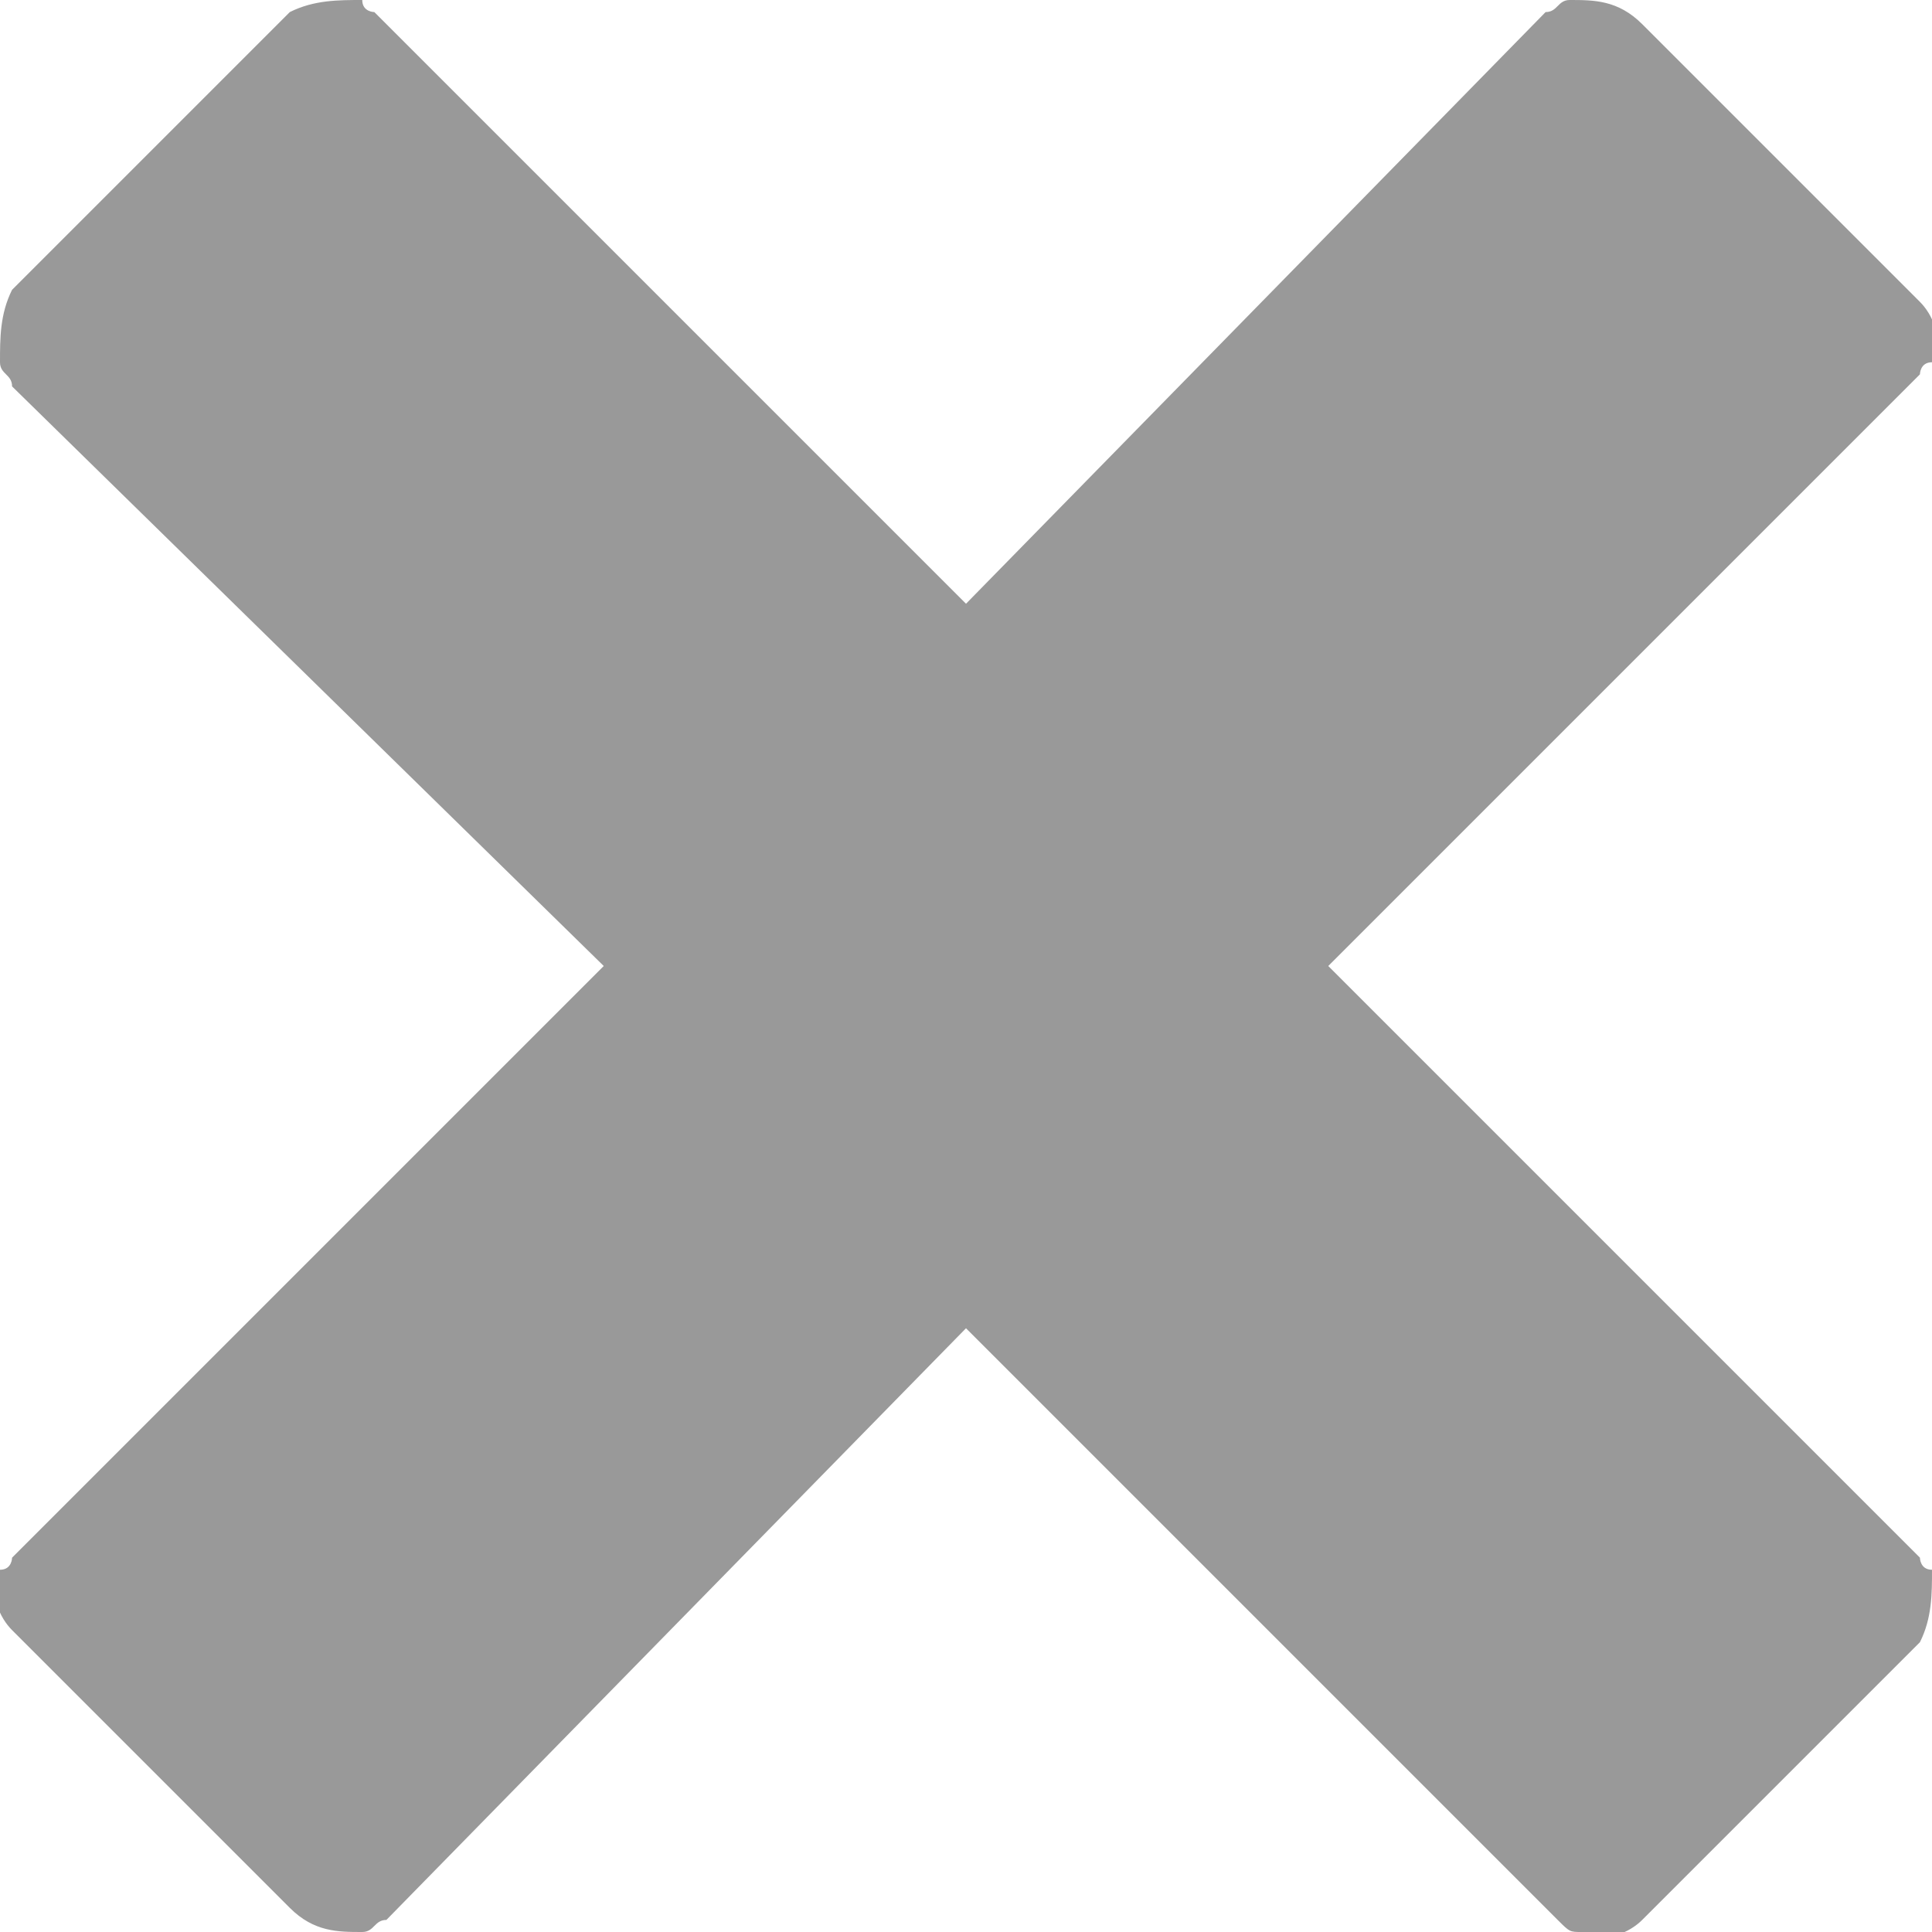
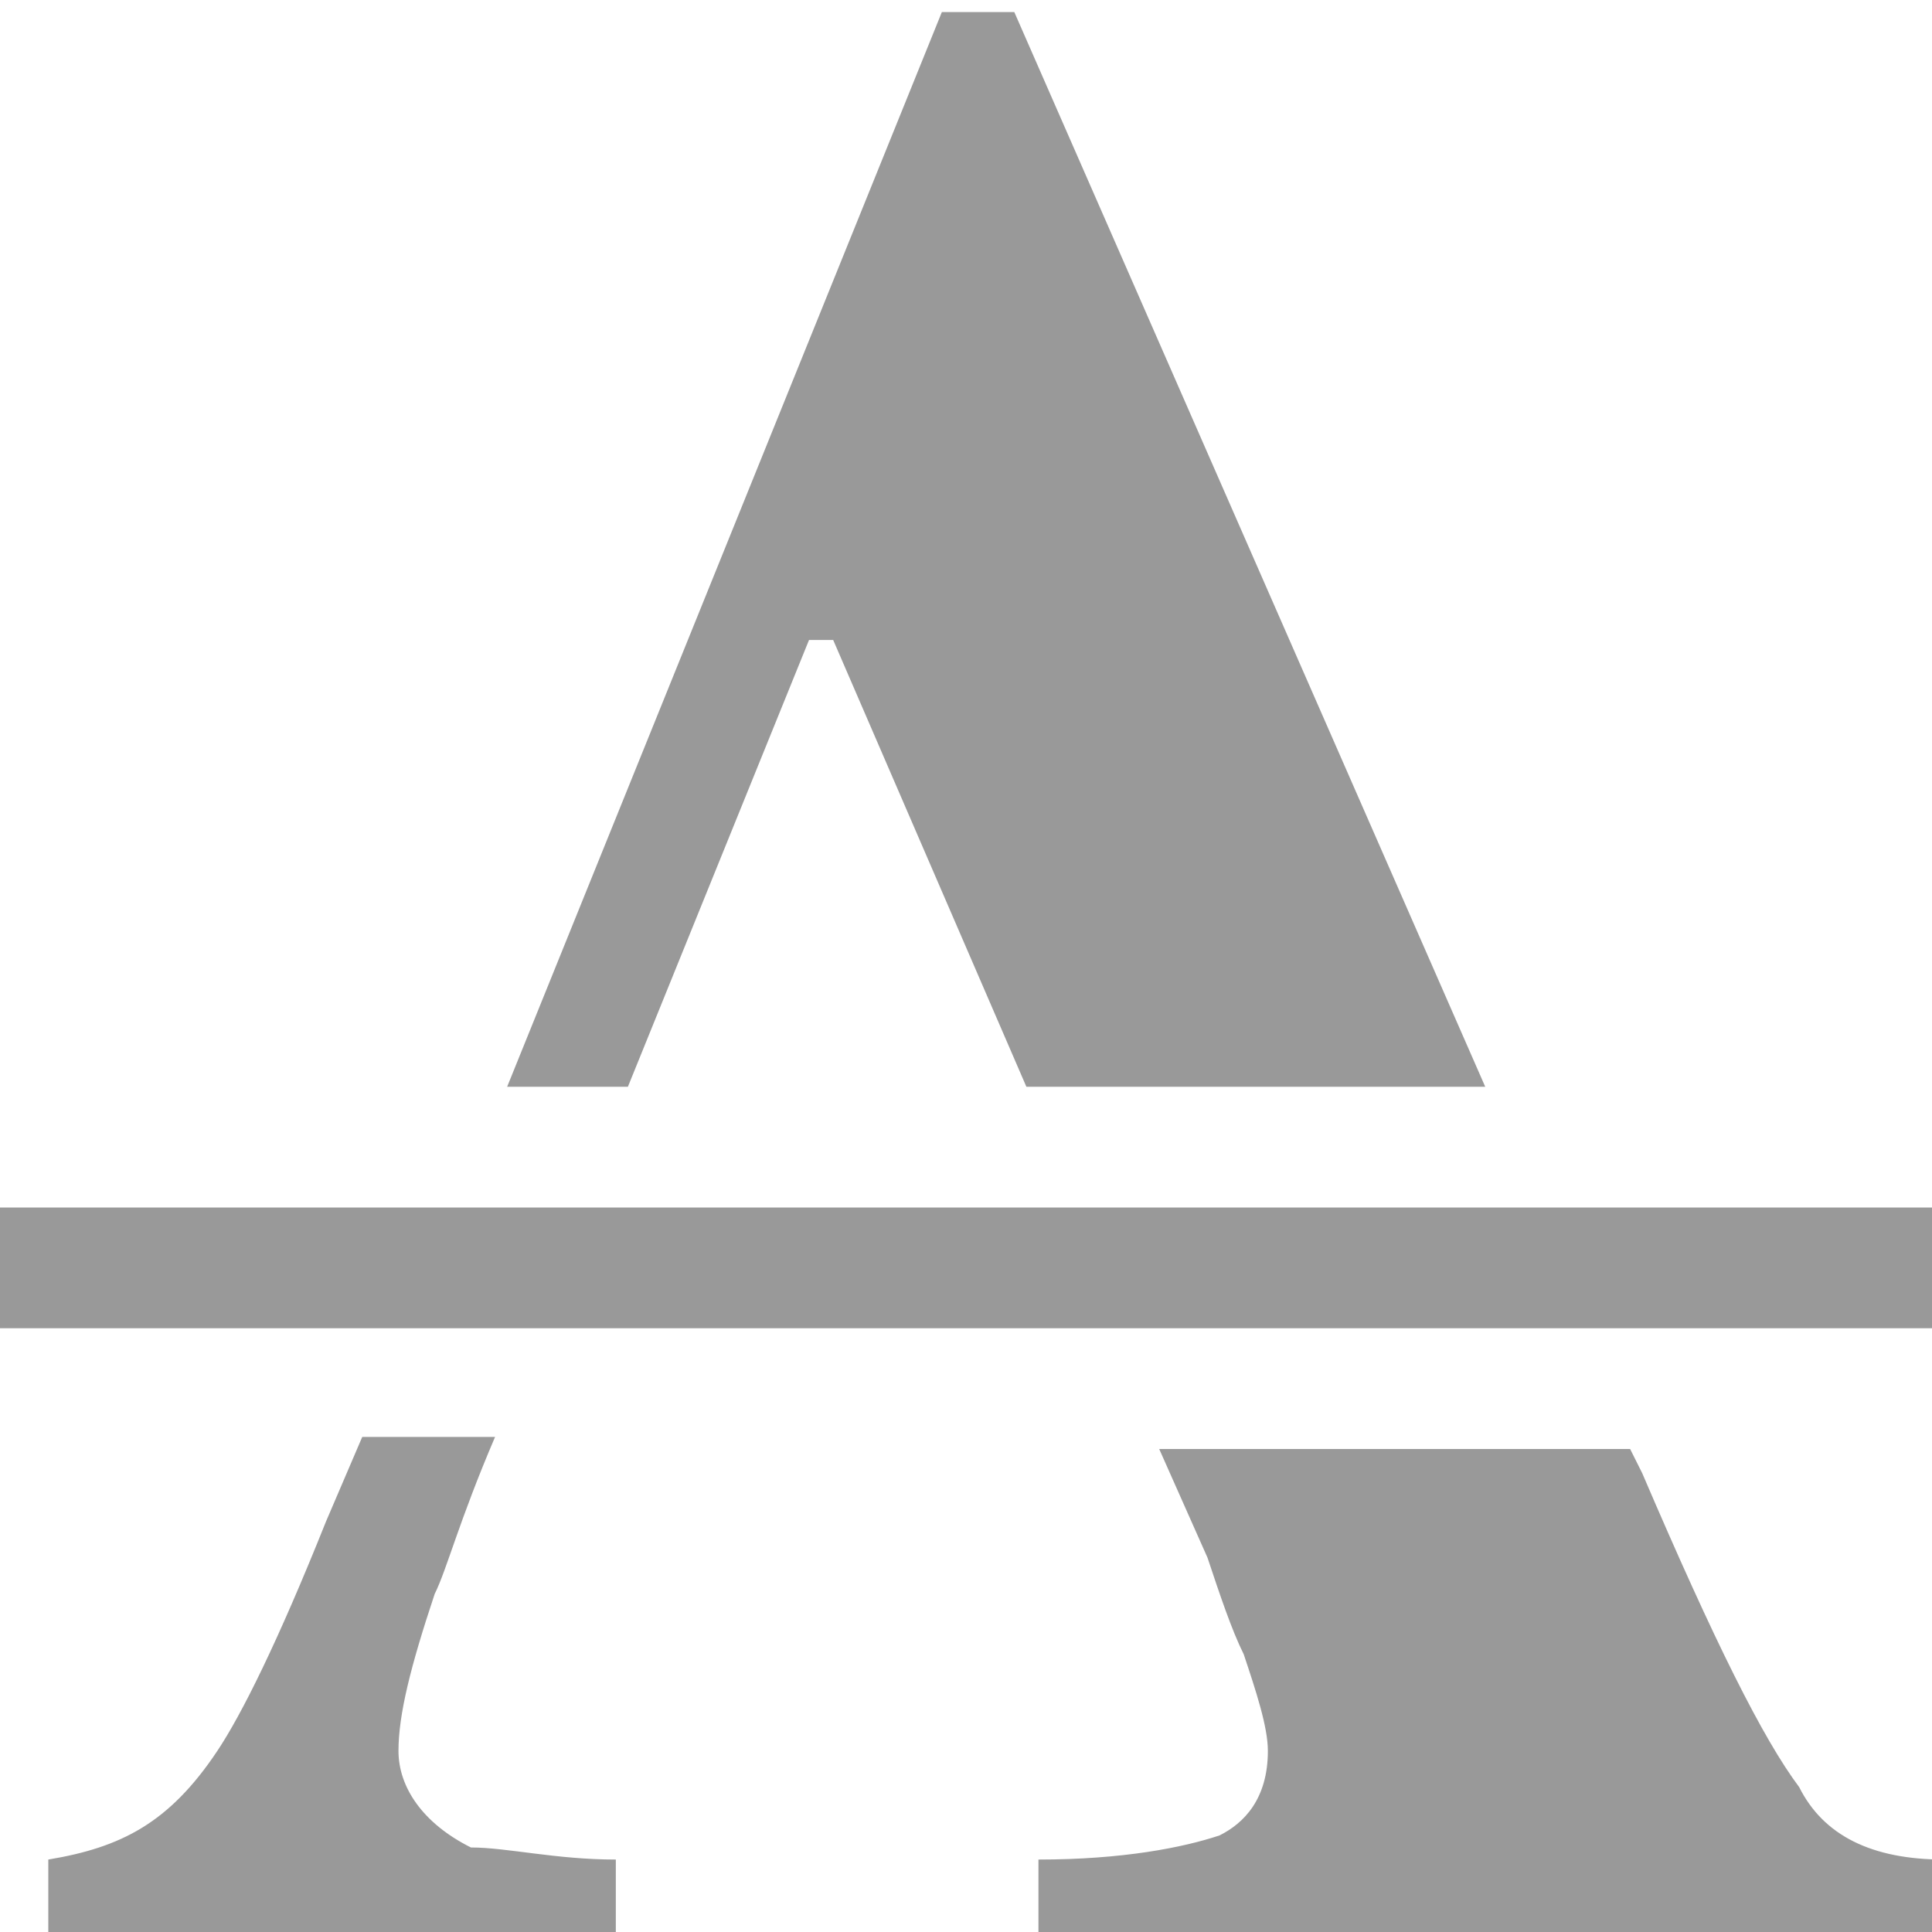
- <svg xmlns="http://www.w3.org/2000/svg" version="1.1" x="0px" y="0px" width="16px" height="16px" viewBox="0 0 16 16" style="overflow:visible;enable-background:new 0 0 16 16;" xml:space="preserve">
+ <svg xmlns="http://www.w3.org/2000/svg" version="1.1" x="0px" y="0px" width="16px" height="16px" viewBox="0 -0.1 16 16" style="overflow:visible;enable-background:new 0 -0.1 16 16;" xml:space="preserve">
  <defs>
</defs>
-   <path style="fill:#999999;" d="M15.9,12.9L15.9,12.9L11,8l4.9-4.9C15.9,3.1,15.9,3,16,3c0.1-0.2,0-0.4-0.1-0.5l-2.3-2.3  C13.4,0,13.2,0,13,0c-0.1,0-0.1,0.1-0.2,0.1L8,5L3.1,0.1C3.1,0.1,3,0.1,3,0C2.8,0,2.6,0,2.4,0.1L0.1,2.4C0,2.6,0,2.8,0,3  c0,0.1,0.1,0.1,0.1,0.2L5,8l-4.9,4.9C0.1,12.9,0.1,13,0,13c-0.1,0.2,0,0.4,0.1,0.5l2.3,2.3C2.6,16,2.8,16,3,16  c0.1,0,0.1-0.1,0.2-0.1L8,11l4.9,4.9c0.1,0.1,0.1,0.1,0.2,0.1c0.2,0.1,0.4,0,0.5-0.1l2.3-2.3C16,13.4,16,13.2,16,13  C15.9,13,15.9,12.9,15.9,12.9" />
+   <path style="fill:#999999;" d="M16.1,15.3v0.6H8.6v-0.6c0.7,0,1.2-0.1,1.5-0.2c0.2-0.1,0.4-0.3,0.4-0.7c0-0.2-0.1-0.5-0.2-0.8   c-0.1-0.2-0.2-0.5-0.3-0.8l-0.4-0.9h3.9l0.1,0.2c0.6,1.4,1,2.2,1.3,2.6C15.1,15.1,15.5,15.3,16.1,15.3z M3.3,14.4   c0-0.3,0.1-0.7,0.3-1.3c0.1-0.2,0.2-0.6,0.5-1.3H3l-0.3,0.7c-0.4,1-0.7,1.6-0.9,1.9C1.4,15,1,15.2,0.4,15.3v0.6h4.7v-0.6   c-0.5,0-0.9-0.1-1.2-0.1C3.5,15,3.3,14.7,3.3,14.4z M16,9.9H0v1h16V9.9z M5.2,8.9l1.5-3.7h0.2l1.6,3.7h3.8L8.4,0H7.8L4.2,8.9H5.2z" />
</svg>
